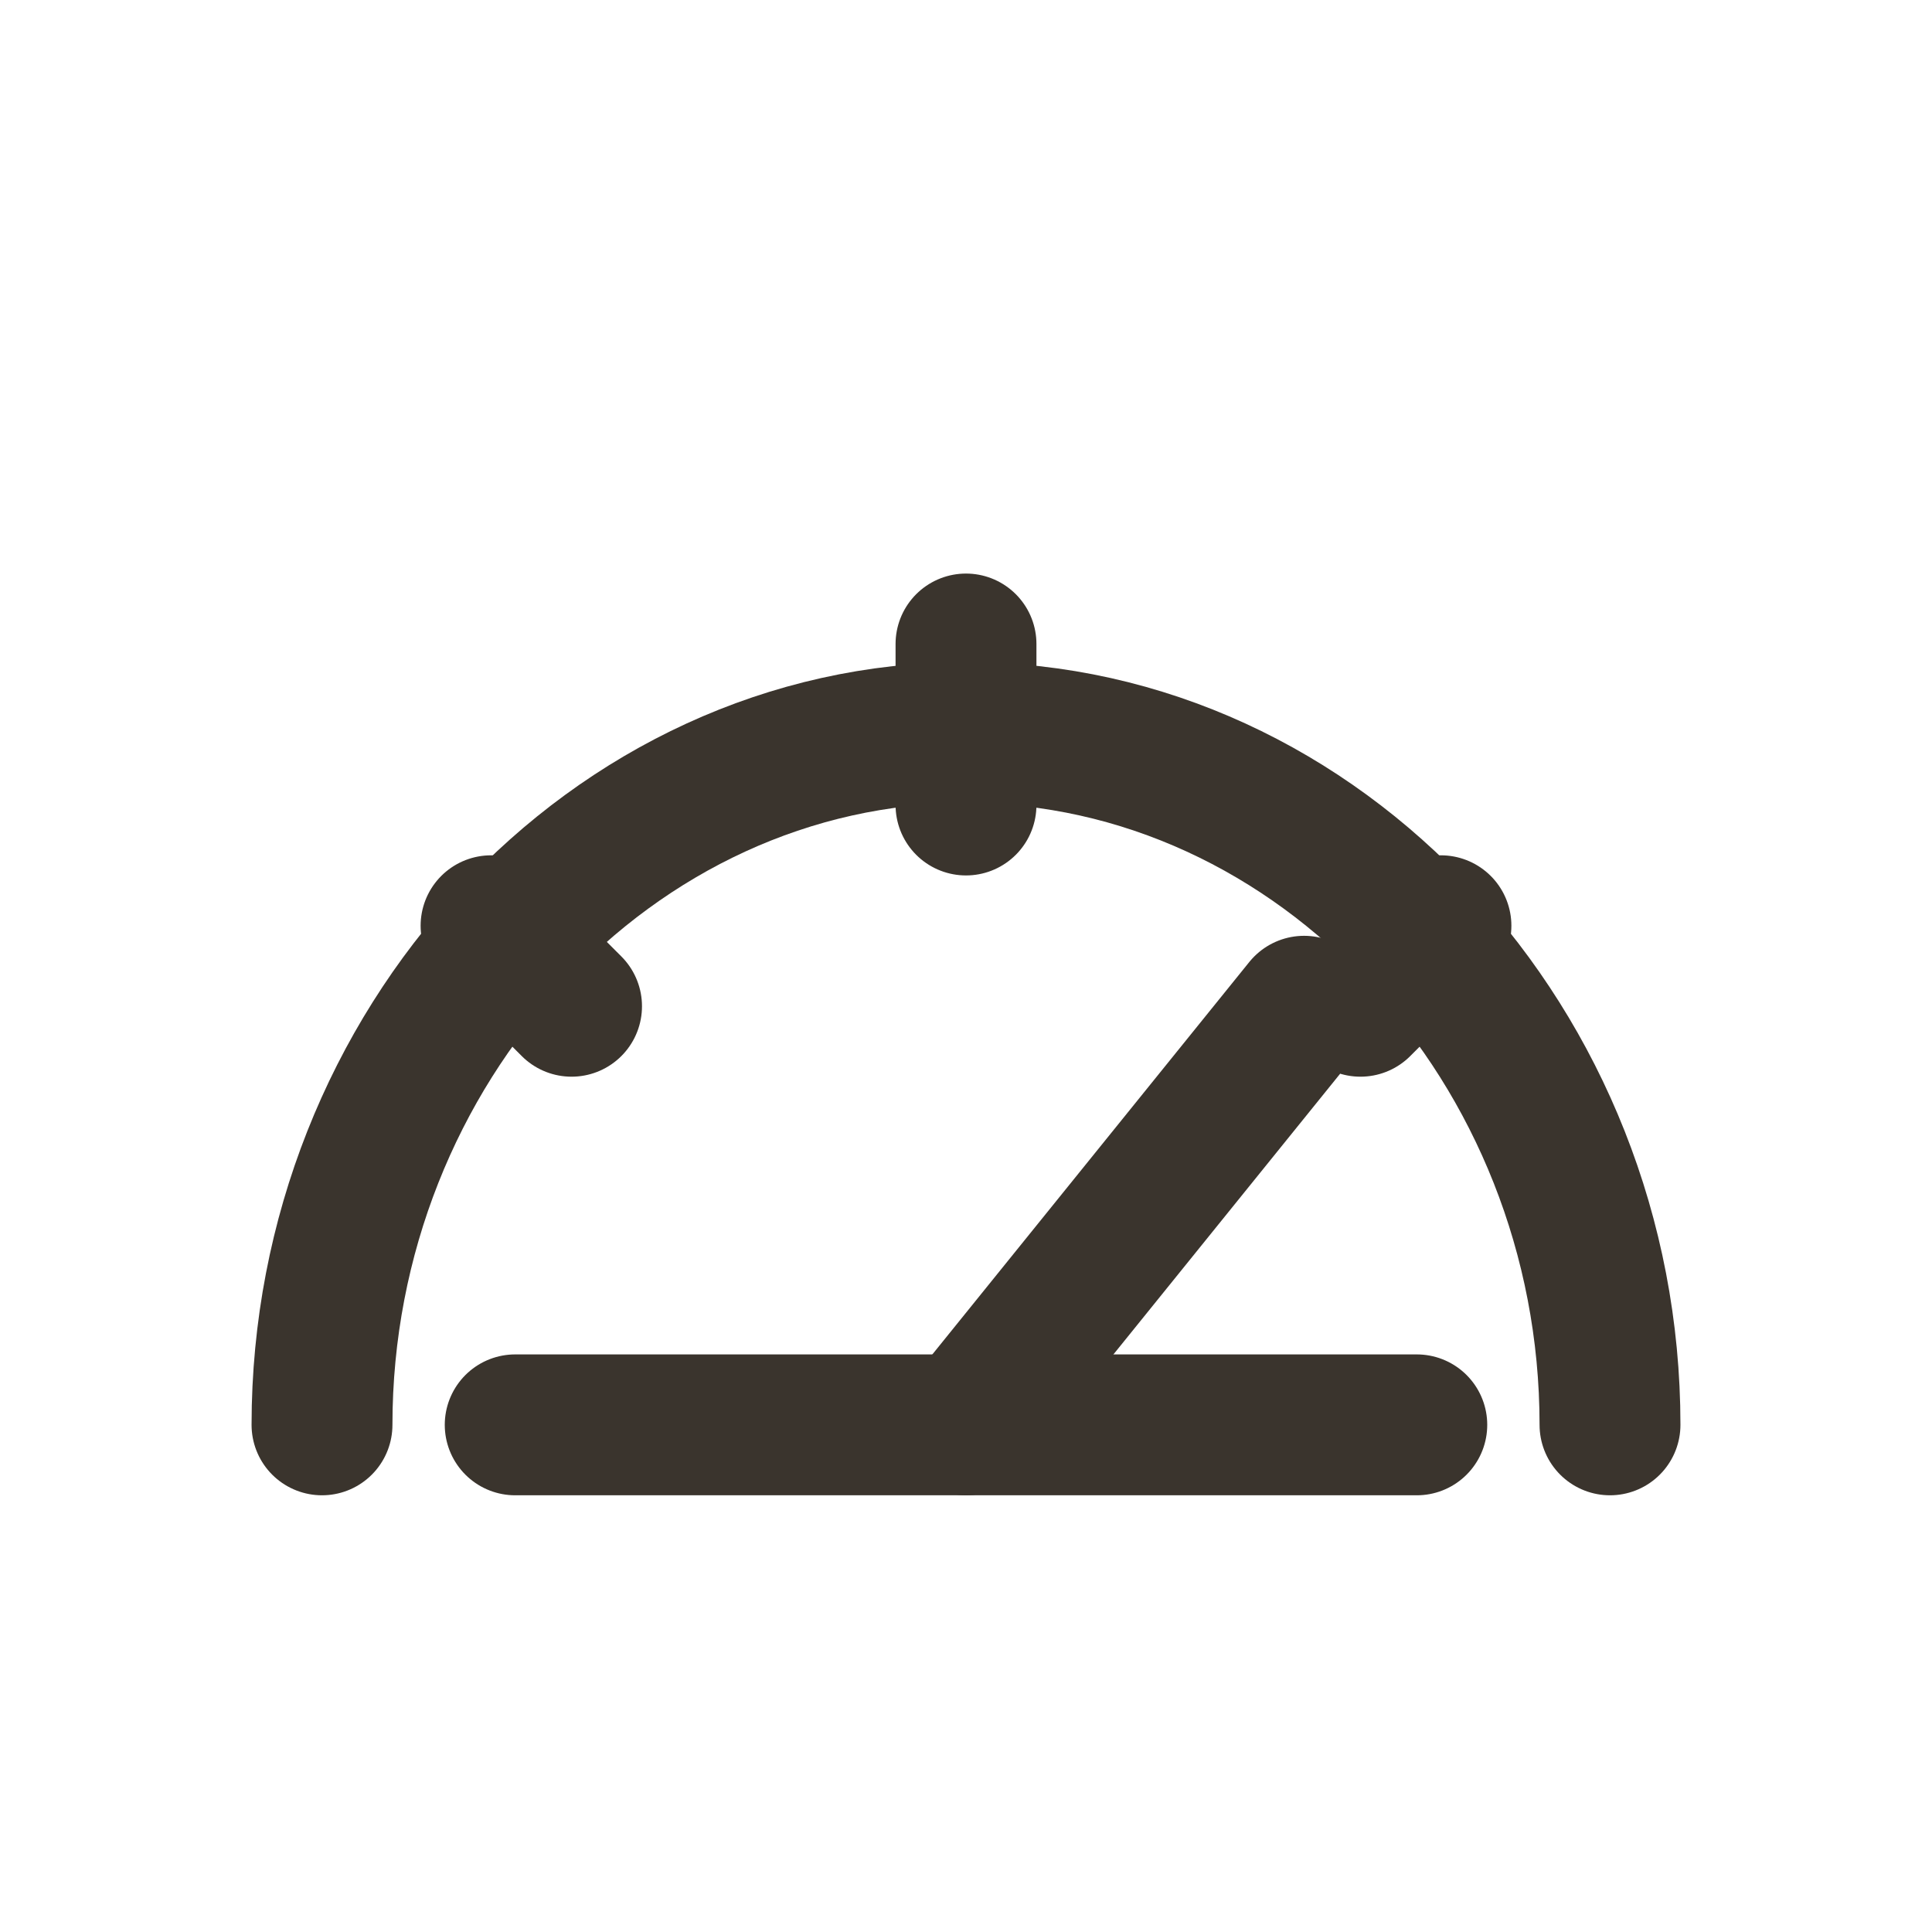
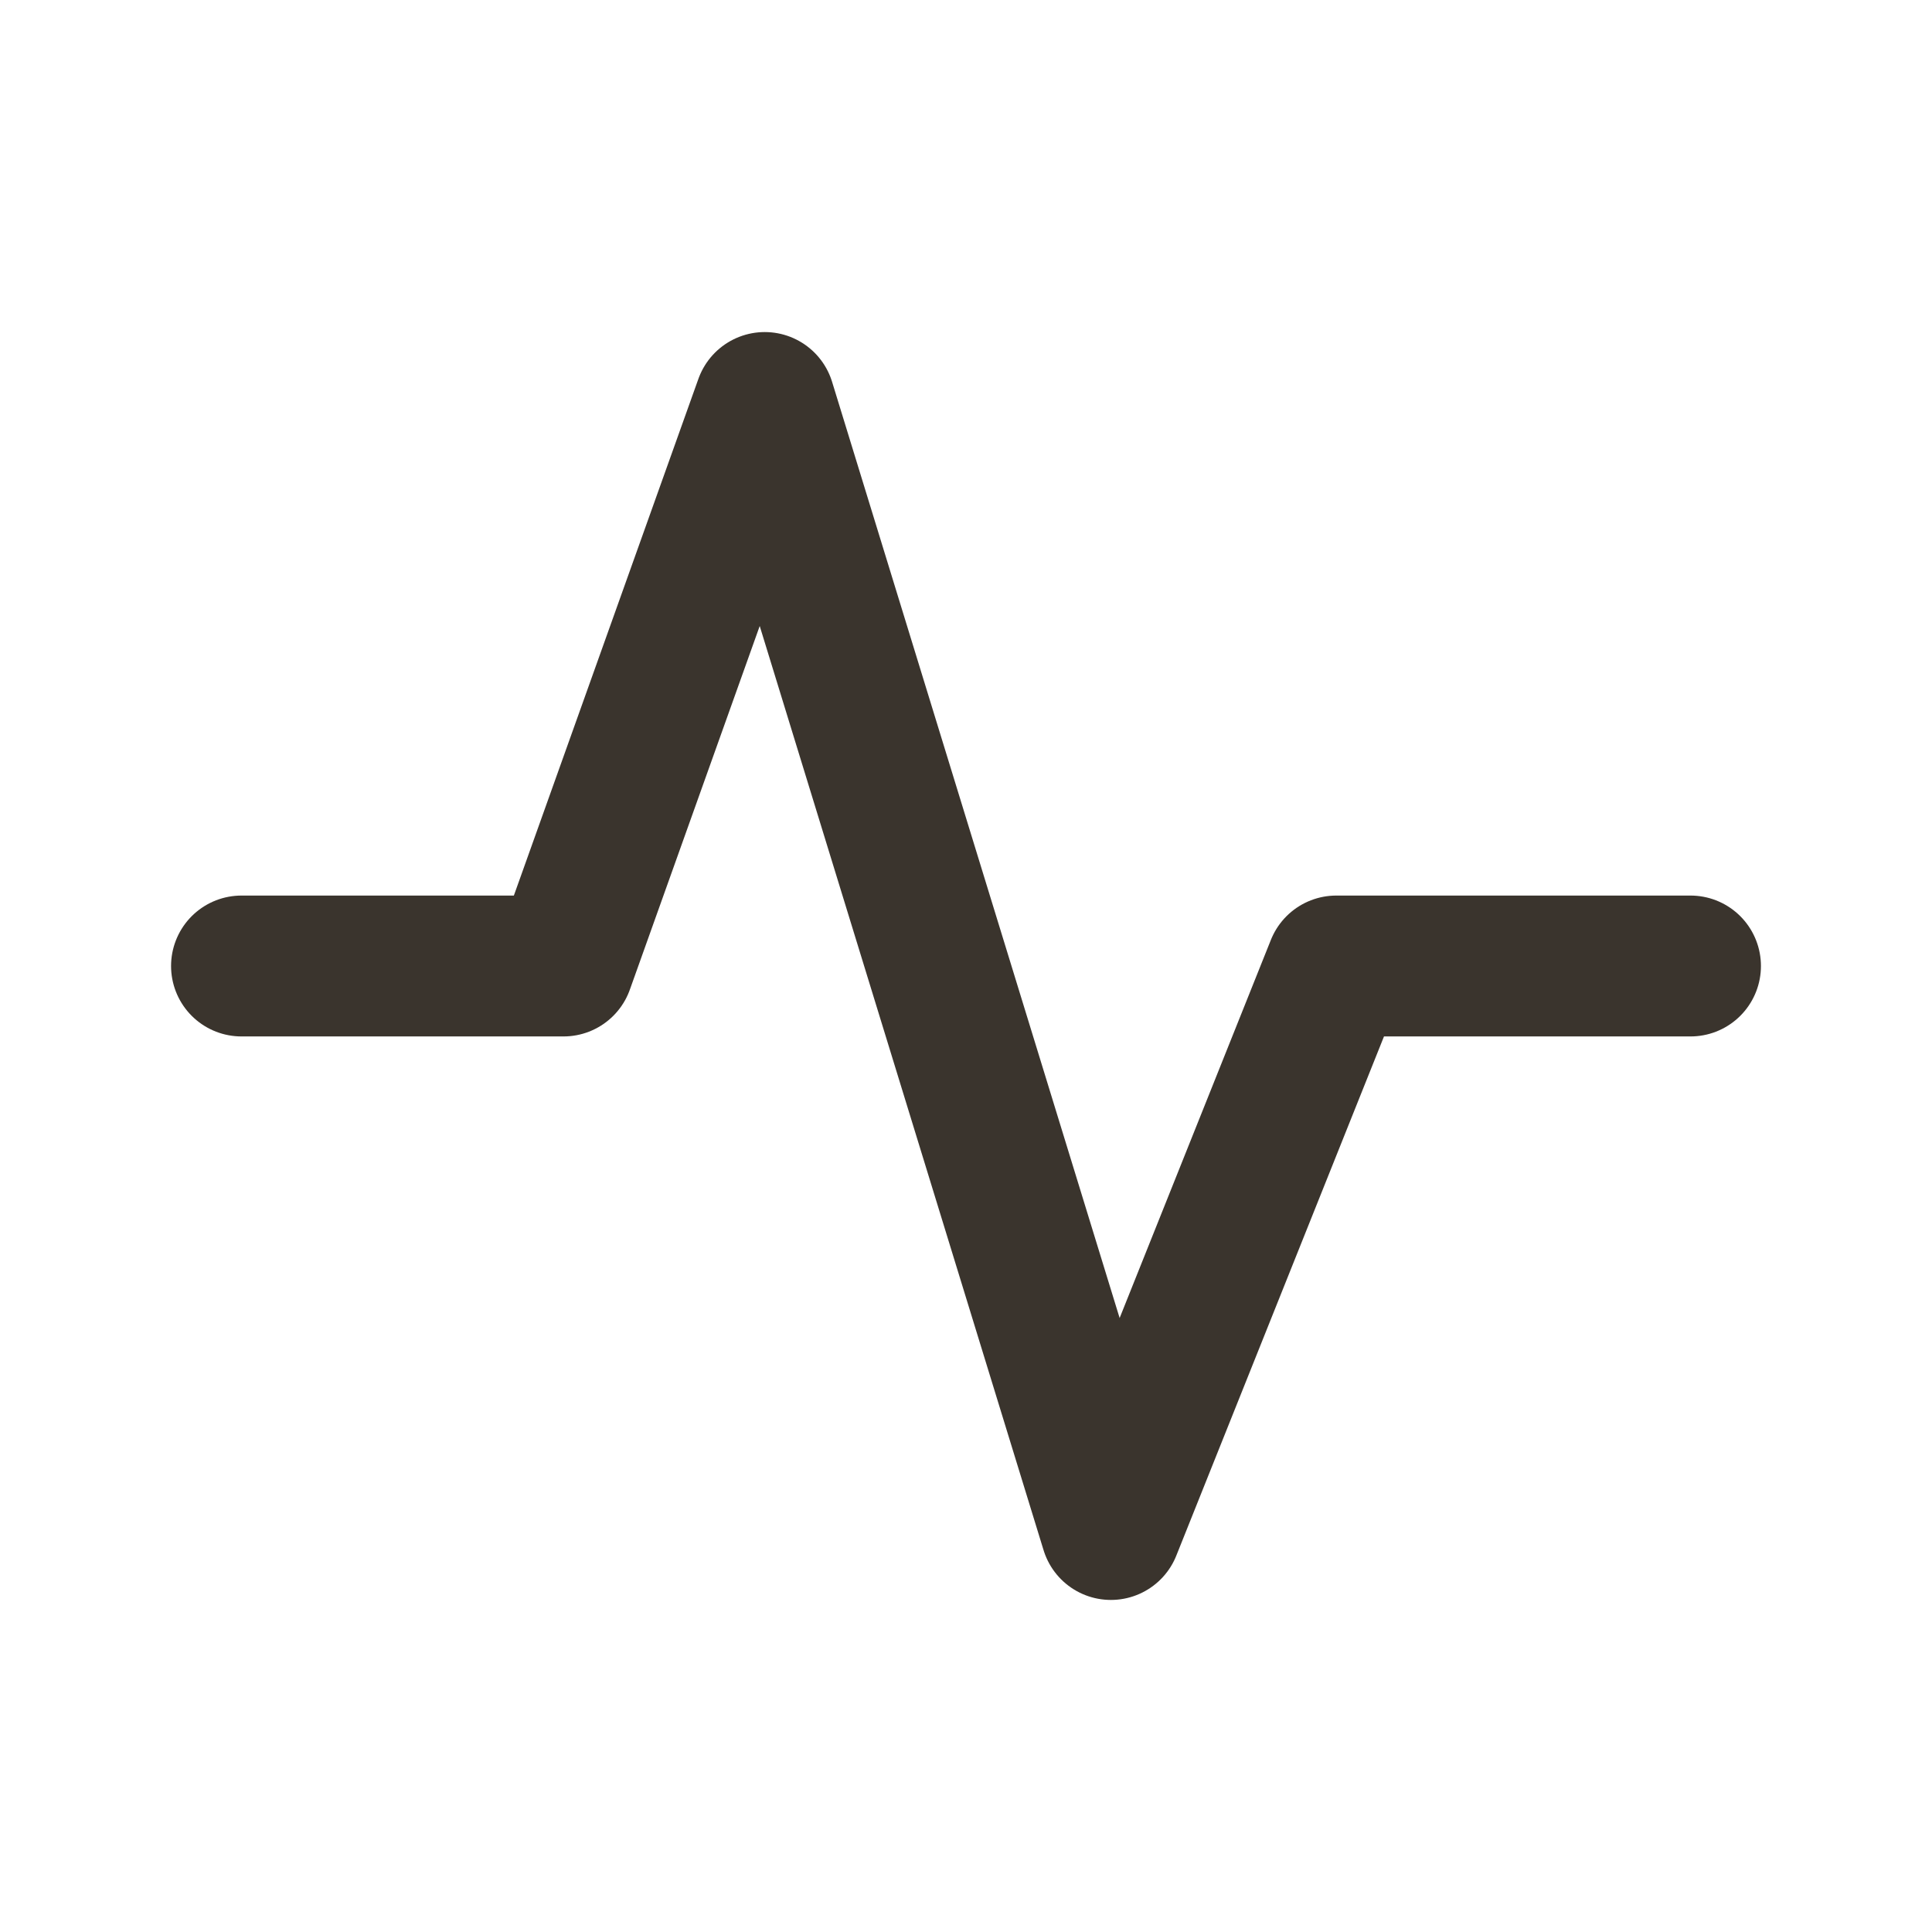
<svg xmlns="http://www.w3.org/2000/svg" viewBox="0 0 24 24" width="24" height="24" role="img" aria-label="Performance" fill="none" stroke="#3A342D" stroke-width="1.75" stroke-linecap="round" stroke-linejoin="round">
-   <path d="M4 17.7 C4 13 7.6 9.1 12 9.1 S20 13 20 17.7 M6.4 17.7 H17.6" />
-   <path d="M12 17.7 L16.2 12.5 M7.1 12.5 L6.1 11.5 M12 10 V8 M16.9 12.5 L17.9 11.5" />
+   <path d="M3 12h4l2.5-7 4.3 14 2.8-7H21" />
</svg>
